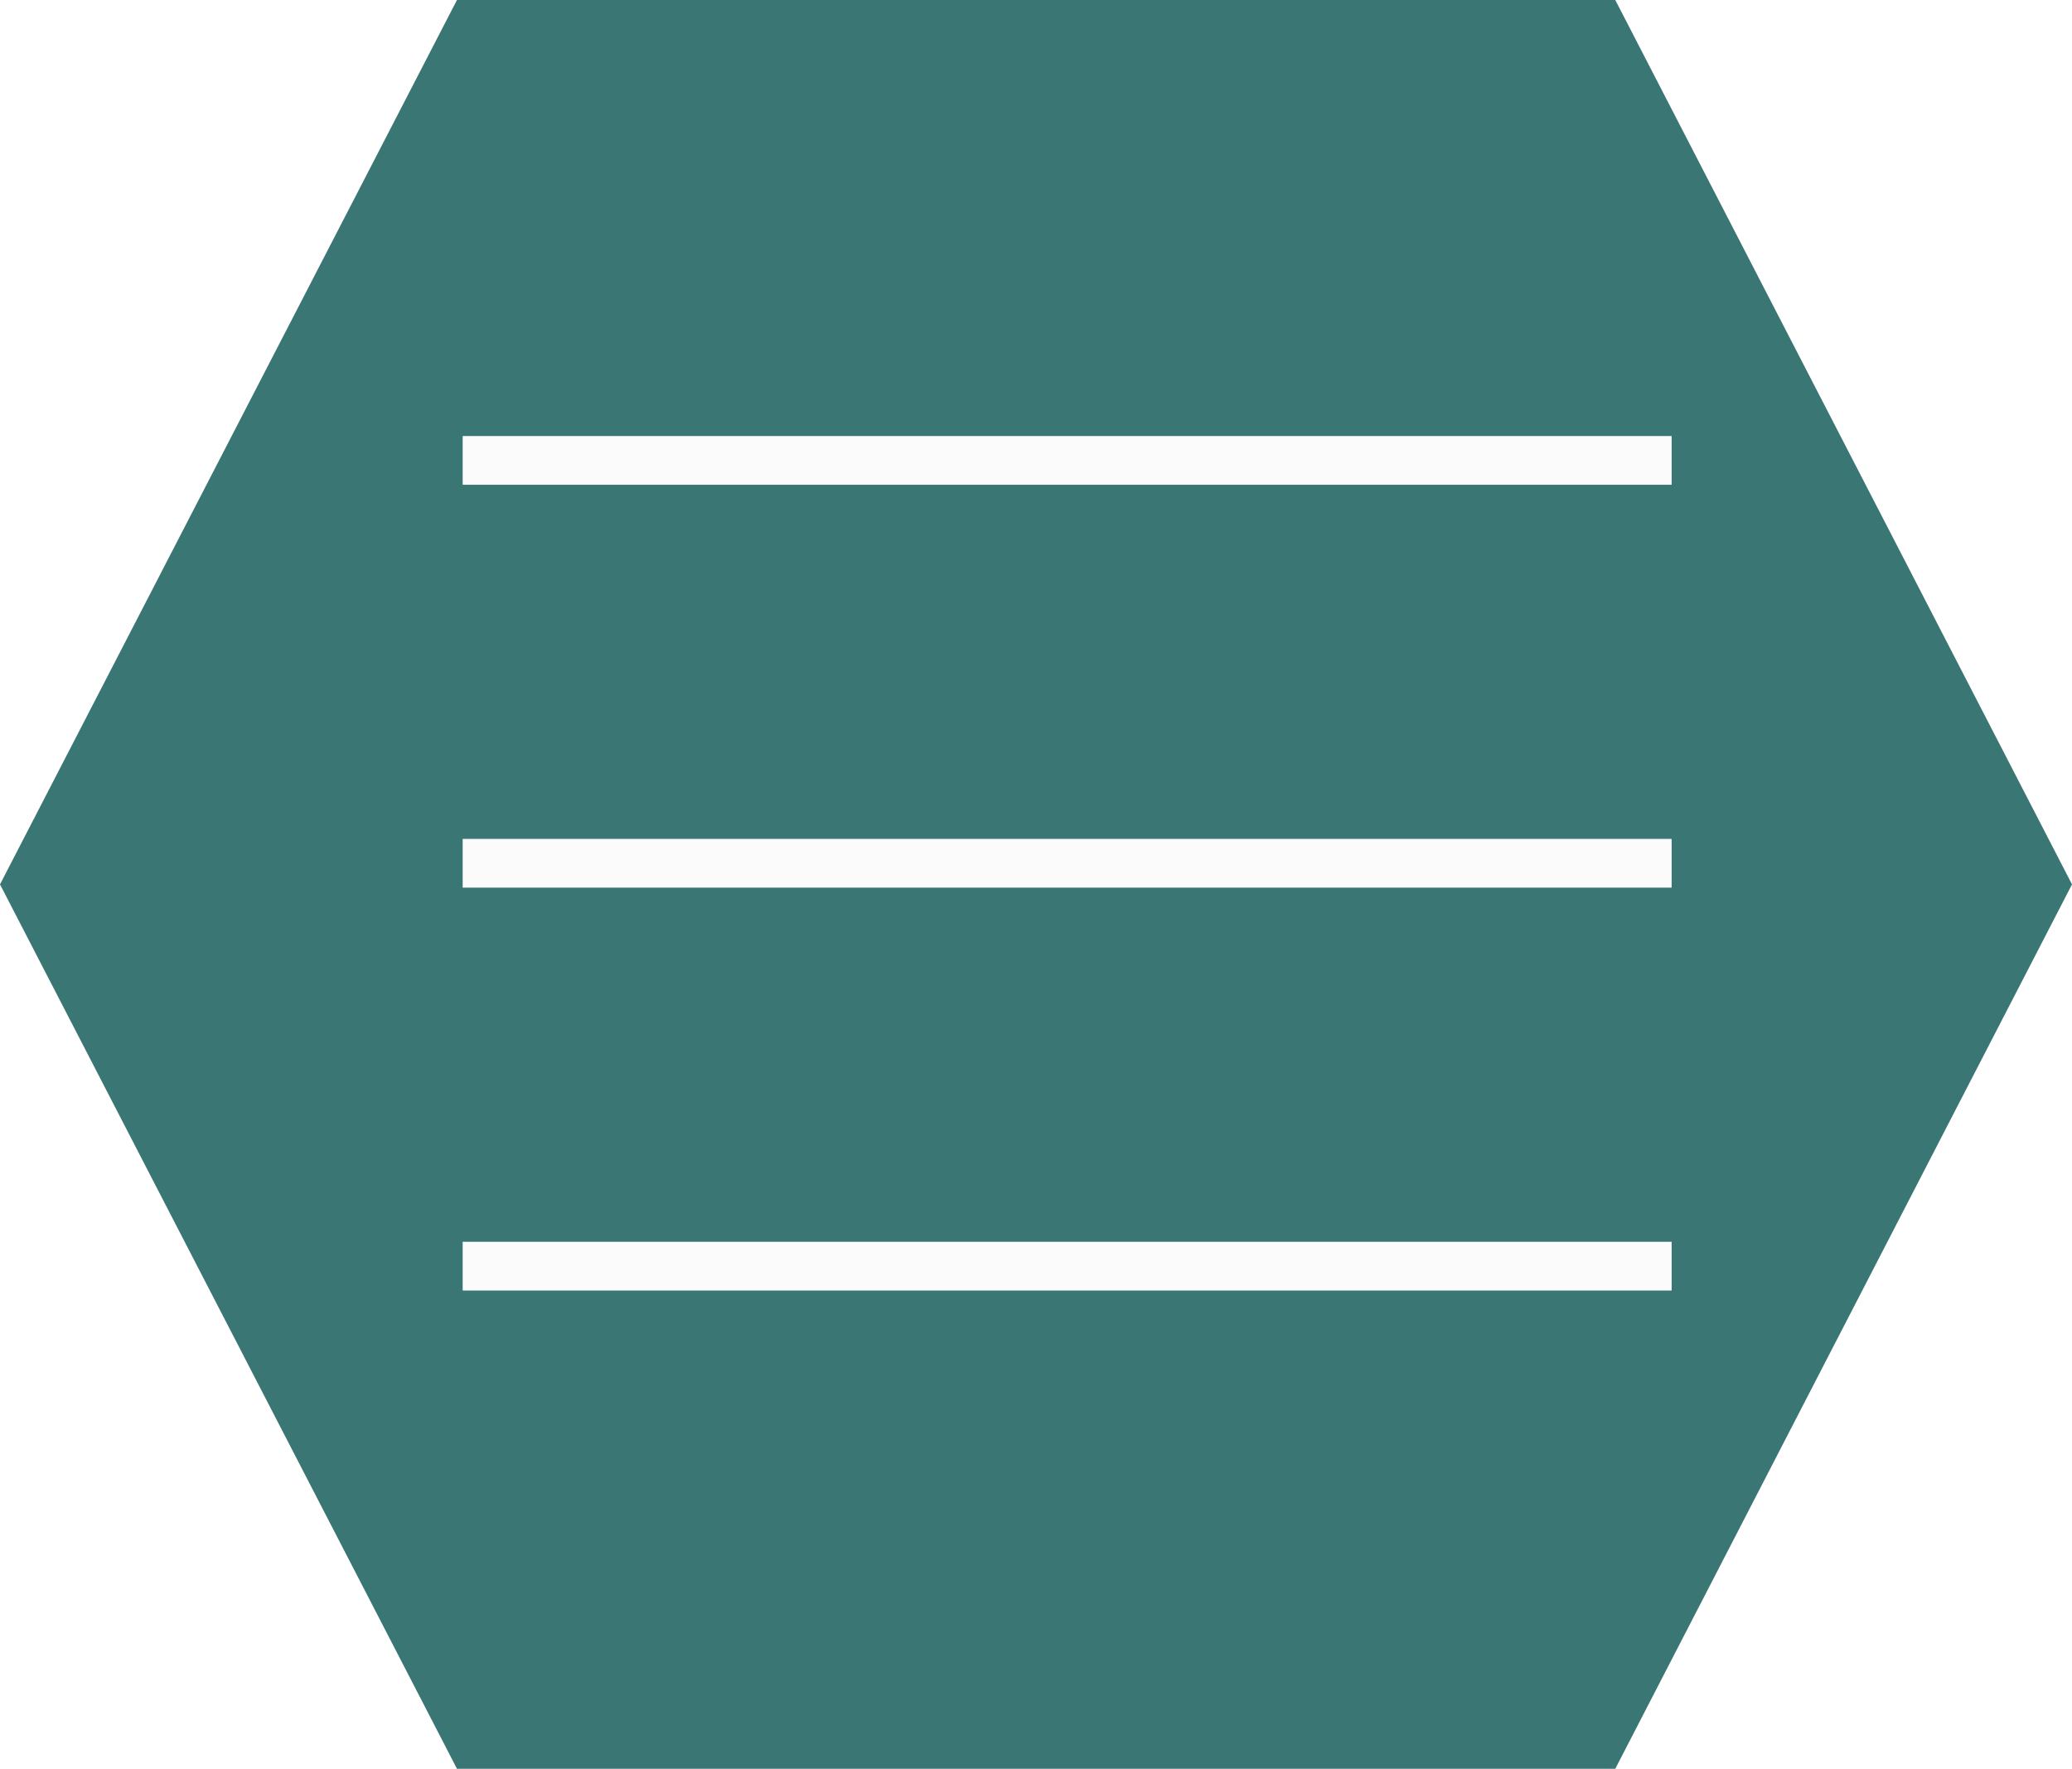
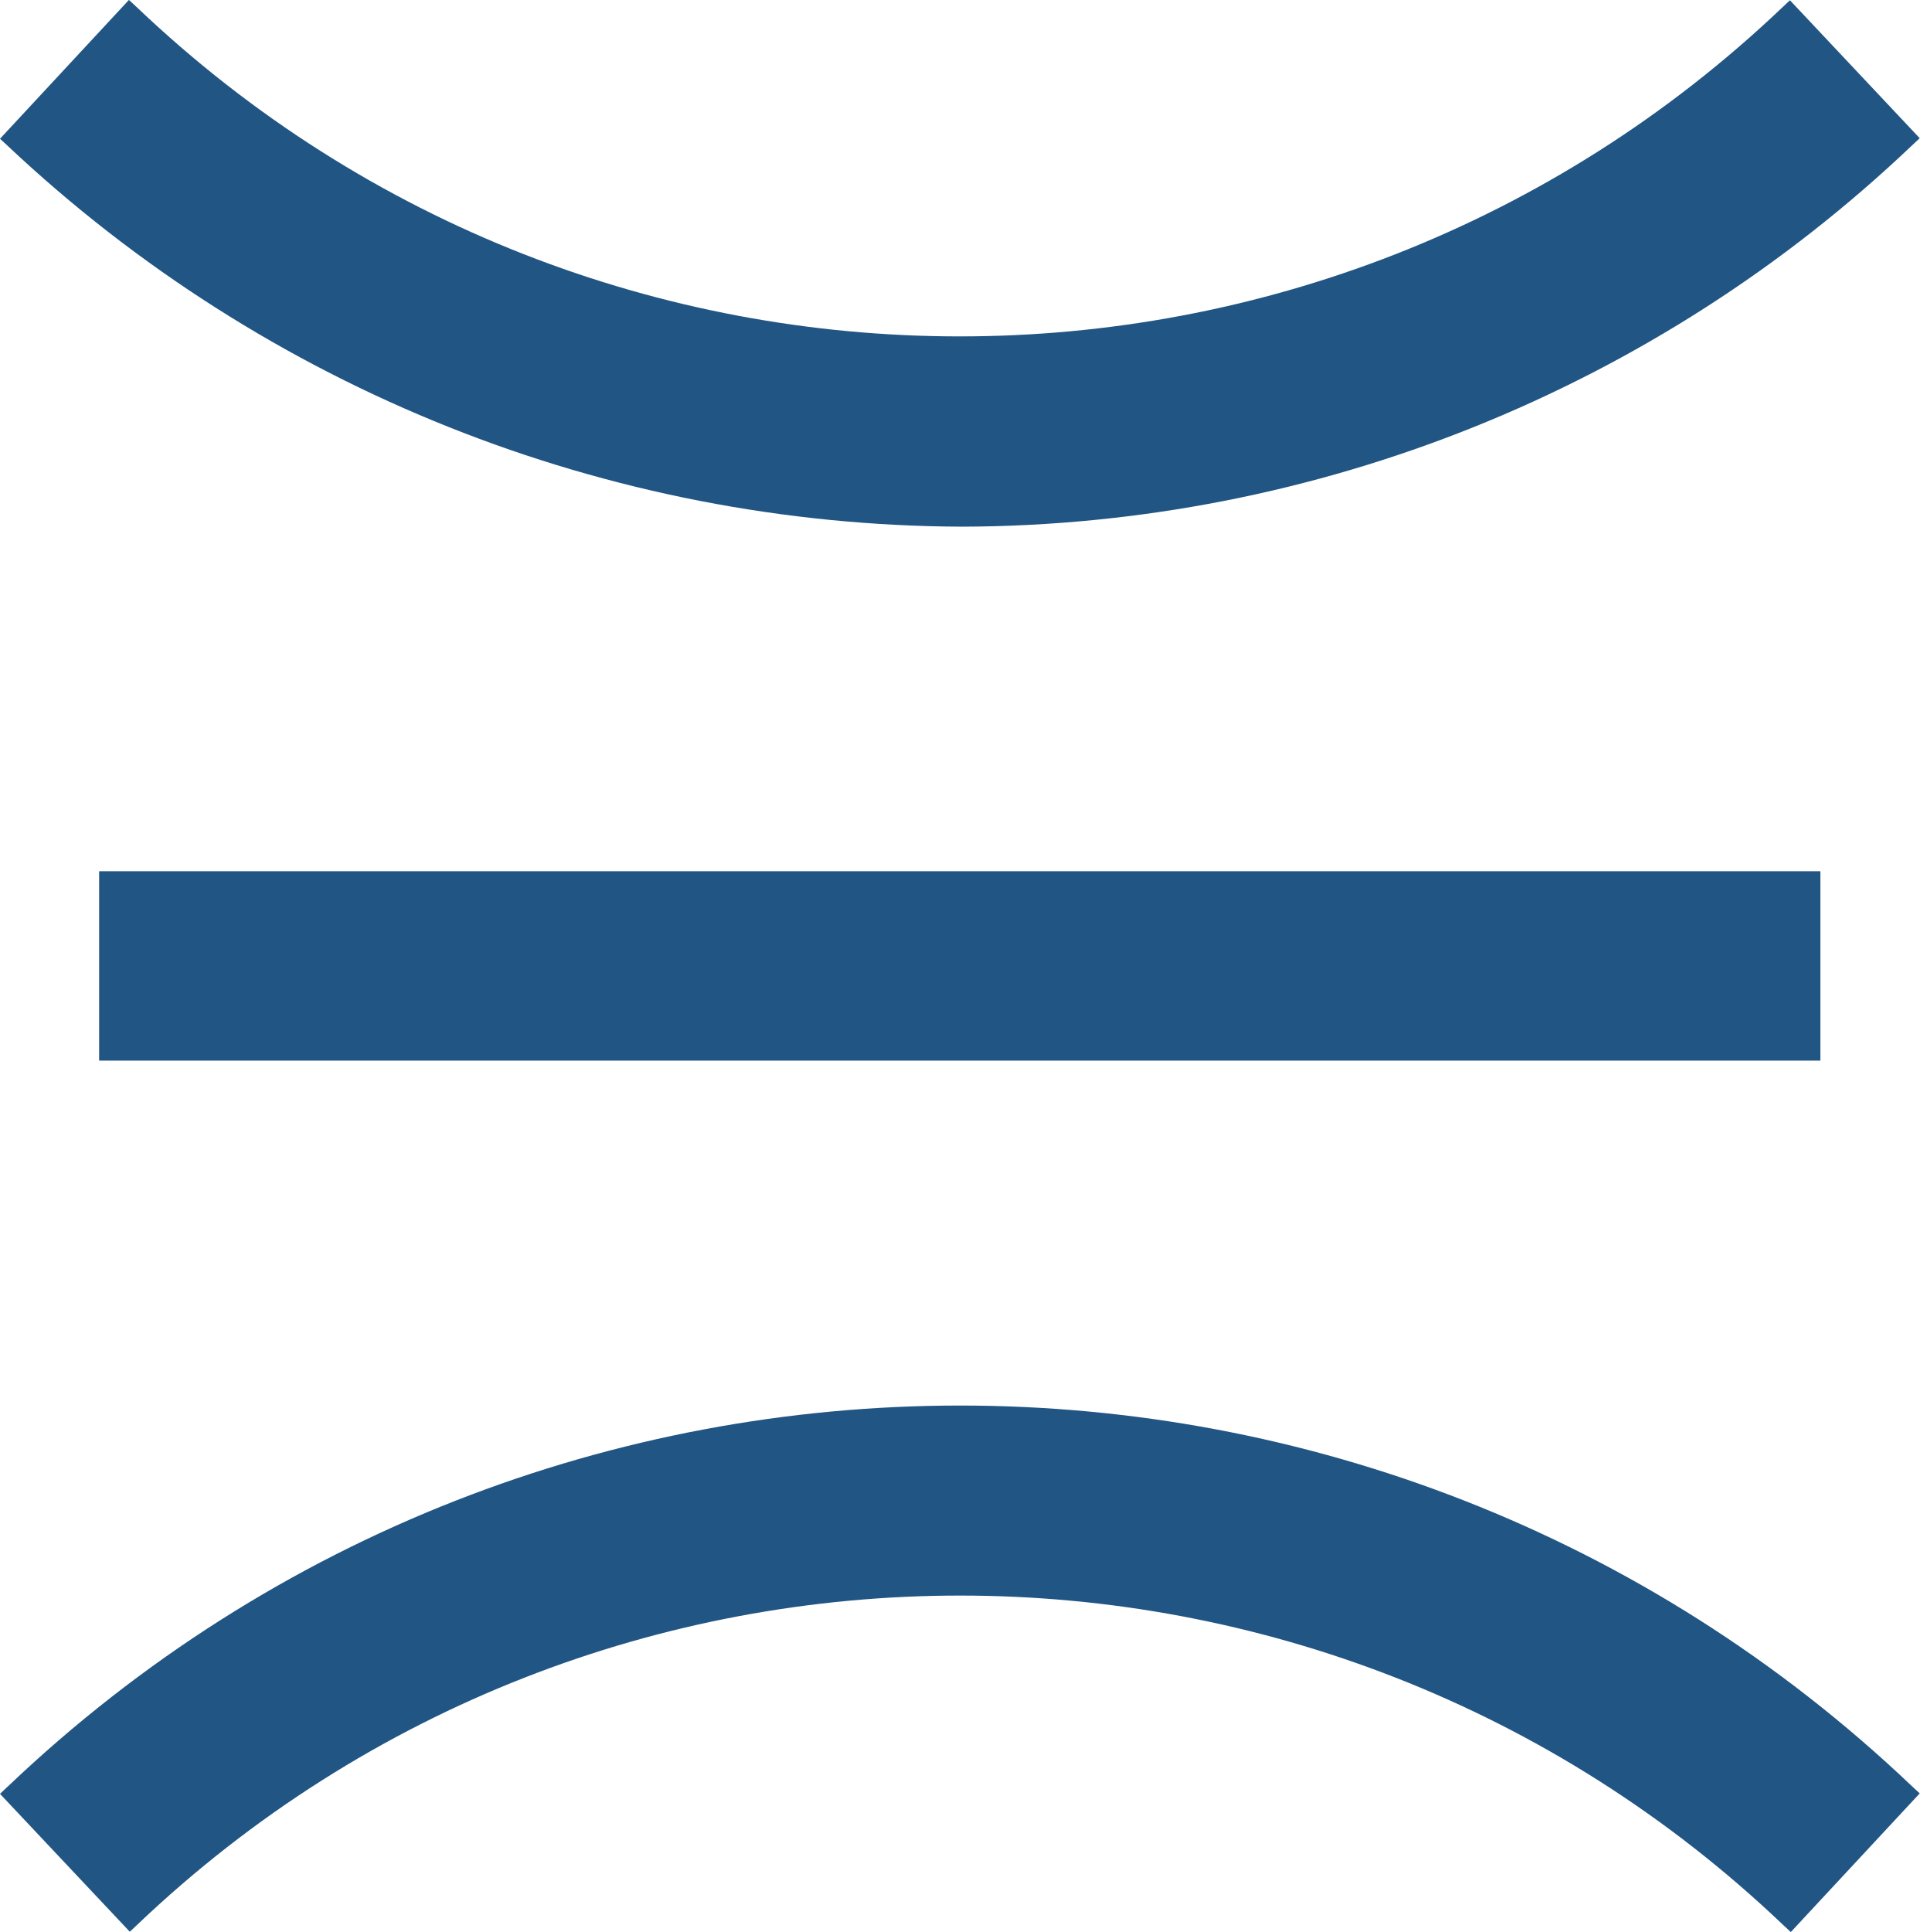
- <svg xmlns="http://www.w3.org/2000/svg" width="42.495" height="36.287" viewBox="0 0 42.495 36.287">
+ <svg xmlns="http://www.w3.org/2000/svg" id="Menu_Icon" data-name="Menu Icon" width="28.797" height="28.976" viewBox="0 0 28.797 28.976">
  <defs>
-     <style>.a{fill:#397674;}.b{fill:none;stroke:#fbfbfb;}</style>
+     <clipPath id="clip-path">
+       <rect id="Rectangle_251" data-name="Rectangle 251" width="28.798" height="28.976" fill="#215584" />
+     </clipPath>
  </defs>
-   <g transform="translate(-1184.009 -50)">
-     <g transform="translate(1184.009 50)">
-       <g transform="translate(0)">
-         <path class="a" d="M-24.511,0l-9.372,18.143,9.372,18.143H-.755L8.612,18.143-.755,0Z" transform="translate(33.883)" />
-       </g>
-     </g>
-     <g transform="translate(1193.498 59.445)">
-       <g transform="translate(0)">
-         <line class="b" x2="24.795" transform="translate(0 0)" />
-         <line class="b" x2="24.795" transform="translate(0 8.265)" />
-         <line class="b" x2="24.795" transform="translate(0 16.53)" />
-       </g>
-     </g>
+   <g id="Group_432" data-name="Group 432" clip-path="url(#clip-path)">
+     <path id="Path_10634" data-name="Path 10634" d="M14.43,7.9A20.754,20.754,0,0,0,28.682,2.182l.116-.108L26.851.005l-.116.109A17.9,17.9,0,0,1,2.051.108L1.934,0,0,2.082l.117.108A21,21,0,0,0,14.43,7.9" transform="translate(0 -0.001)" fill="#215584" />
+     <path id="Path_10635" data-name="Path 10635" d="M.116,22.282,0,22.392l1.947,2.068.116-.109a17.9,17.9,0,0,1,24.685.006l.116.108,1.934-2.08-.117-.108a20.713,20.713,0,0,0-28.565.006" transform="translate(0 4.512)" fill="#215584" />
+     <rect id="Rectangle_250" data-name="Rectangle 250" width="25.821" height="2.84" transform="translate(1.487 13.067)" fill="#215584" />
  </g>
</svg>
